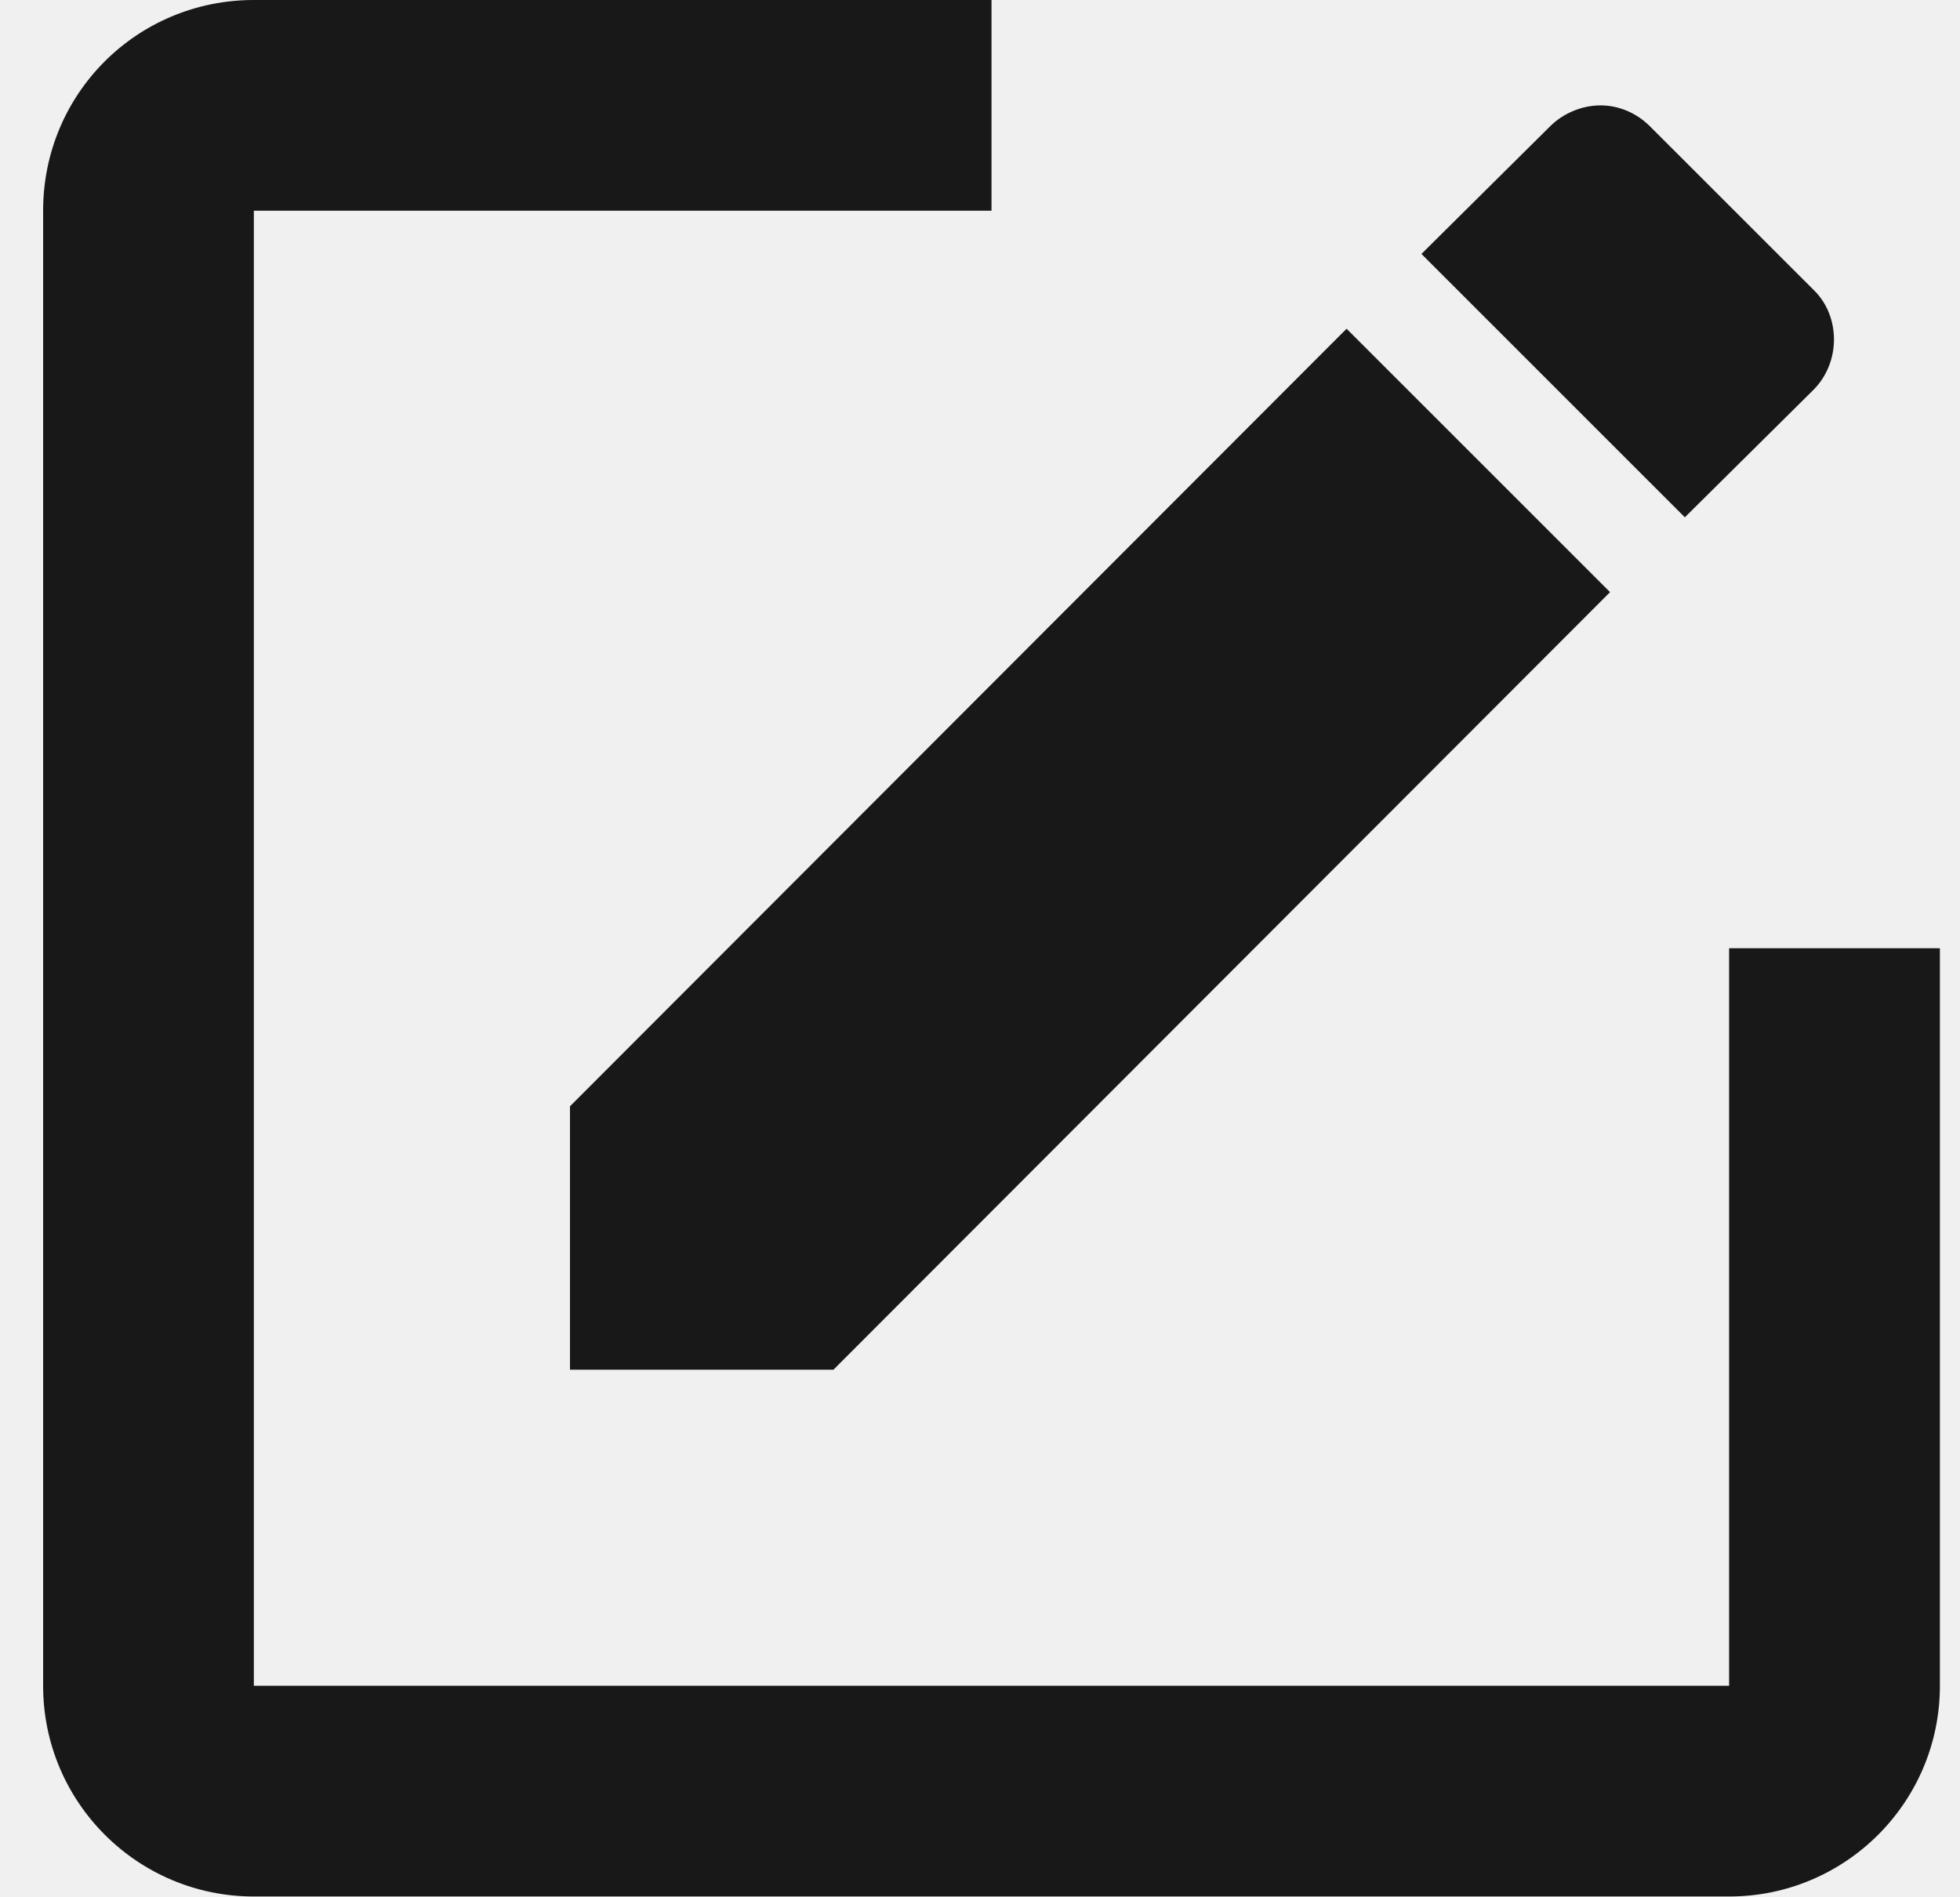
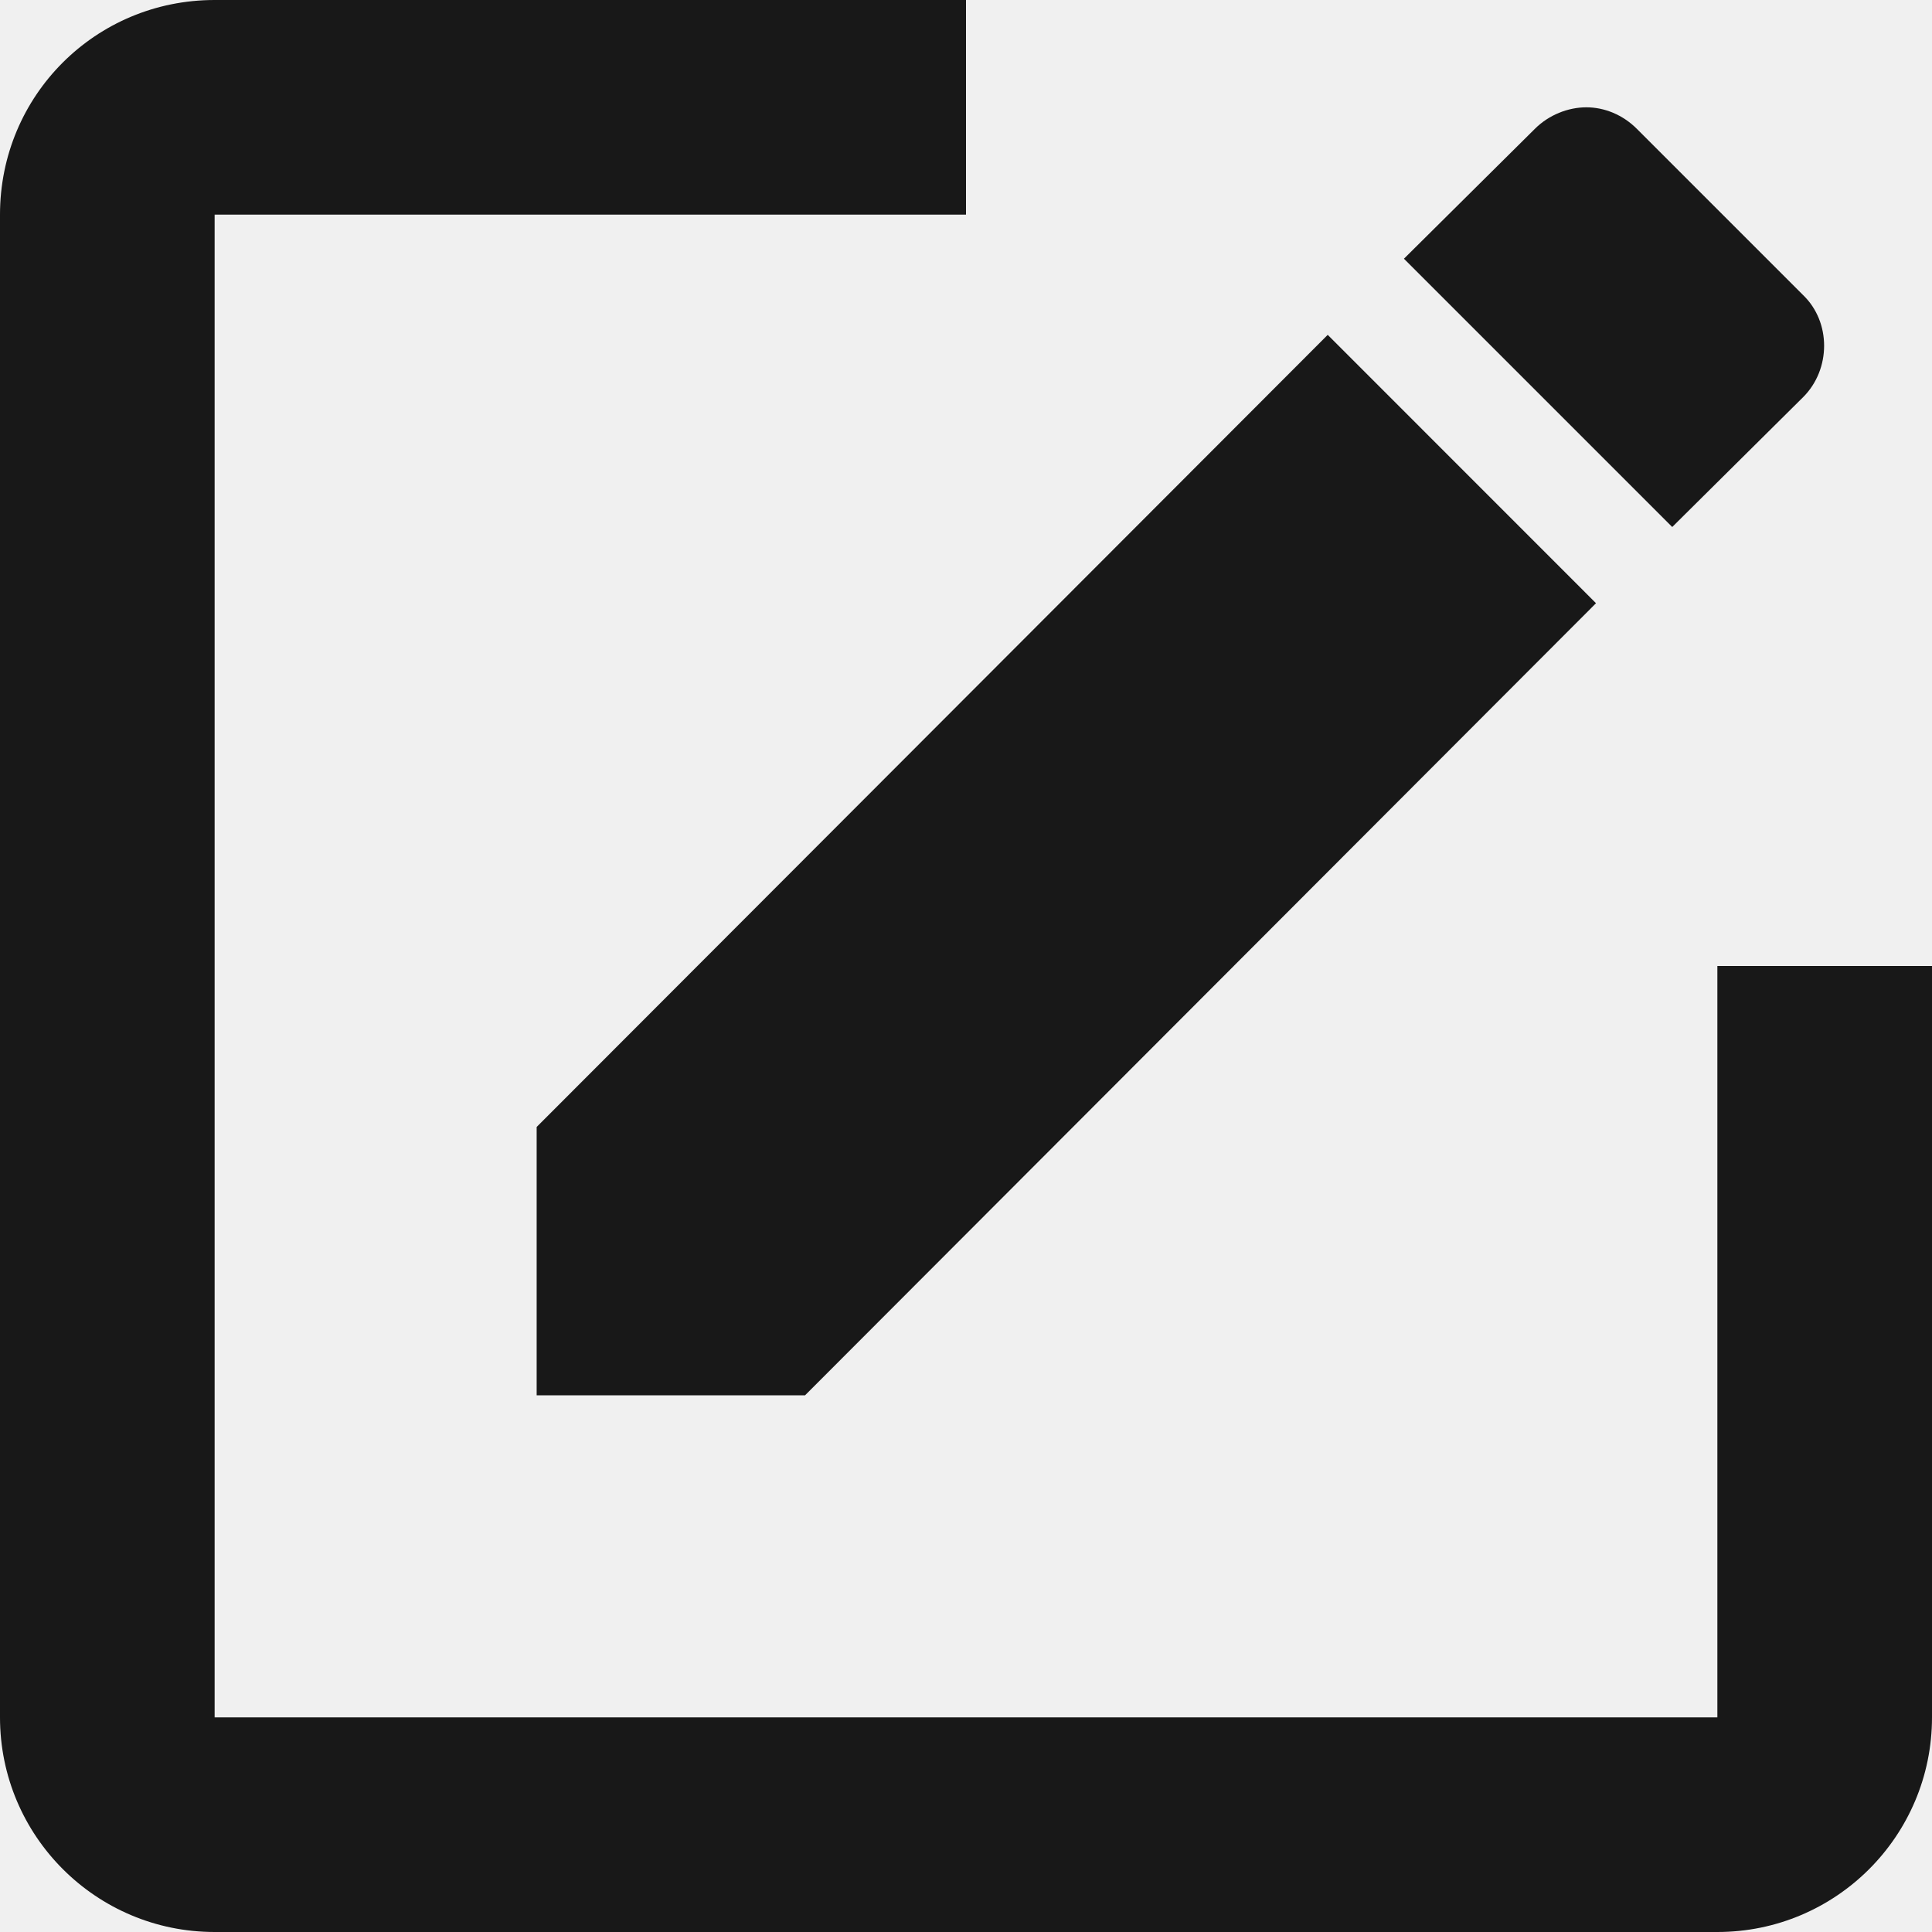
- <svg xmlns="http://www.w3.org/2000/svg" width="31" height="30" viewBox="0 0 31 30" fill="none">
-   <path fill-rule="evenodd" clip-rule="evenodd" d="M4.015 0C2.165 0 0.682 1.483 0.682 3.333V26.667C0.682 28.508 2.174 30 4.015 30H27.348C29.189 30 30.682 28.508 30.682 26.667V15H27.348V26.667H4.015V3.333H15.682V0H4.015ZM25.315 1.667C25.032 1.667 24.732 1.783 24.515 2L22.482 4.017L26.648 8.183L28.682 6.167C29.115 5.733 29.115 5 28.682 4.583L26.098 2C25.882 1.783 25.598 1.667 25.315 1.667ZM21.298 5.2L9.015 17.5V21.667H13.182L25.465 9.367L21.298 5.2Z" fill="#181818" />
-   <mask id="mask0_880_4349" style="mask-type:luminance" maskUnits="userSpaceOnUse" x="0" y="0" width="31" height="30">
-     <path fill-rule="evenodd" clip-rule="evenodd" d="M4.015 0C2.165 0 0.682 1.483 0.682 3.333V26.667C0.682 28.508 2.174 30 4.015 30H27.348C29.189 30 30.682 28.508 30.682 26.667V15H27.348V26.667H4.015V3.333H15.682V0H4.015ZM25.315 1.667C25.032 1.667 24.732 1.783 24.515 2L22.482 4.017L26.648 8.183L28.682 6.167C29.115 5.733 29.115 5 28.682 4.583L26.098 2C25.882 1.783 25.598 1.667 25.315 1.667ZM21.298 5.2L9.015 17.5V21.667H13.182L25.465 9.367L21.298 5.2Z" fill="white" />
+ <svg xmlns="http://www.w3.org/2000/svg" width="22" height="22" viewBox="0 0 22 22" fill="none">
+   <path fill-rule="evenodd" clip-rule="evenodd" d="M2.444 0C1.088 0 0 1.088 0 2.444V19.556C0 20.906 1.094 22 2.444 22H19.556C20.906 22 22 20.906 22 19.556V11H19.556V19.556H2.444V2.444H11V0H2.444V0ZM18.064 1.222C17.857 1.222 17.637 1.308 17.478 1.467L15.987 2.946L19.042 6.001L20.533 4.522C20.851 4.204 20.851 3.667 20.533 3.361L18.639 1.467C18.48 1.308 18.272 1.222 18.064 1.222V1.222ZM15.119 3.813L6.111 12.833V15.889H9.167L18.174 6.869L15.119 3.813Z" fill="#181818" />
+   <mask id="mask0_986_23324" style="mask-type:luminance" maskUnits="userSpaceOnUse" x="0" y="0" width="22" height="22">
+     <path fill-rule="evenodd" clip-rule="evenodd" d="M2.444 0C1.088 0 0 1.088 0 2.444V19.556C0 20.906 1.094 22 2.444 22H19.556C20.906 22 22 20.906 22 19.556V11H19.556V19.556H2.444V2.444H11V0H2.444V0ZM18.064 1.222C17.857 1.222 17.637 1.308 17.478 1.467L15.987 2.946L19.042 6.001L20.533 4.522C20.851 4.204 20.851 3.667 20.533 3.361L18.639 1.467C18.48 1.308 18.272 1.222 18.064 1.222V1.222ZM15.119 3.813L6.111 12.833V15.889H9.167L18.174 6.869L15.119 3.813Z" fill="white" />
  </mask>
-   <g mask="url(#mask0_880_4349)">
+   <g mask="url(#mask0_986_23324)">
</g>
</svg>
